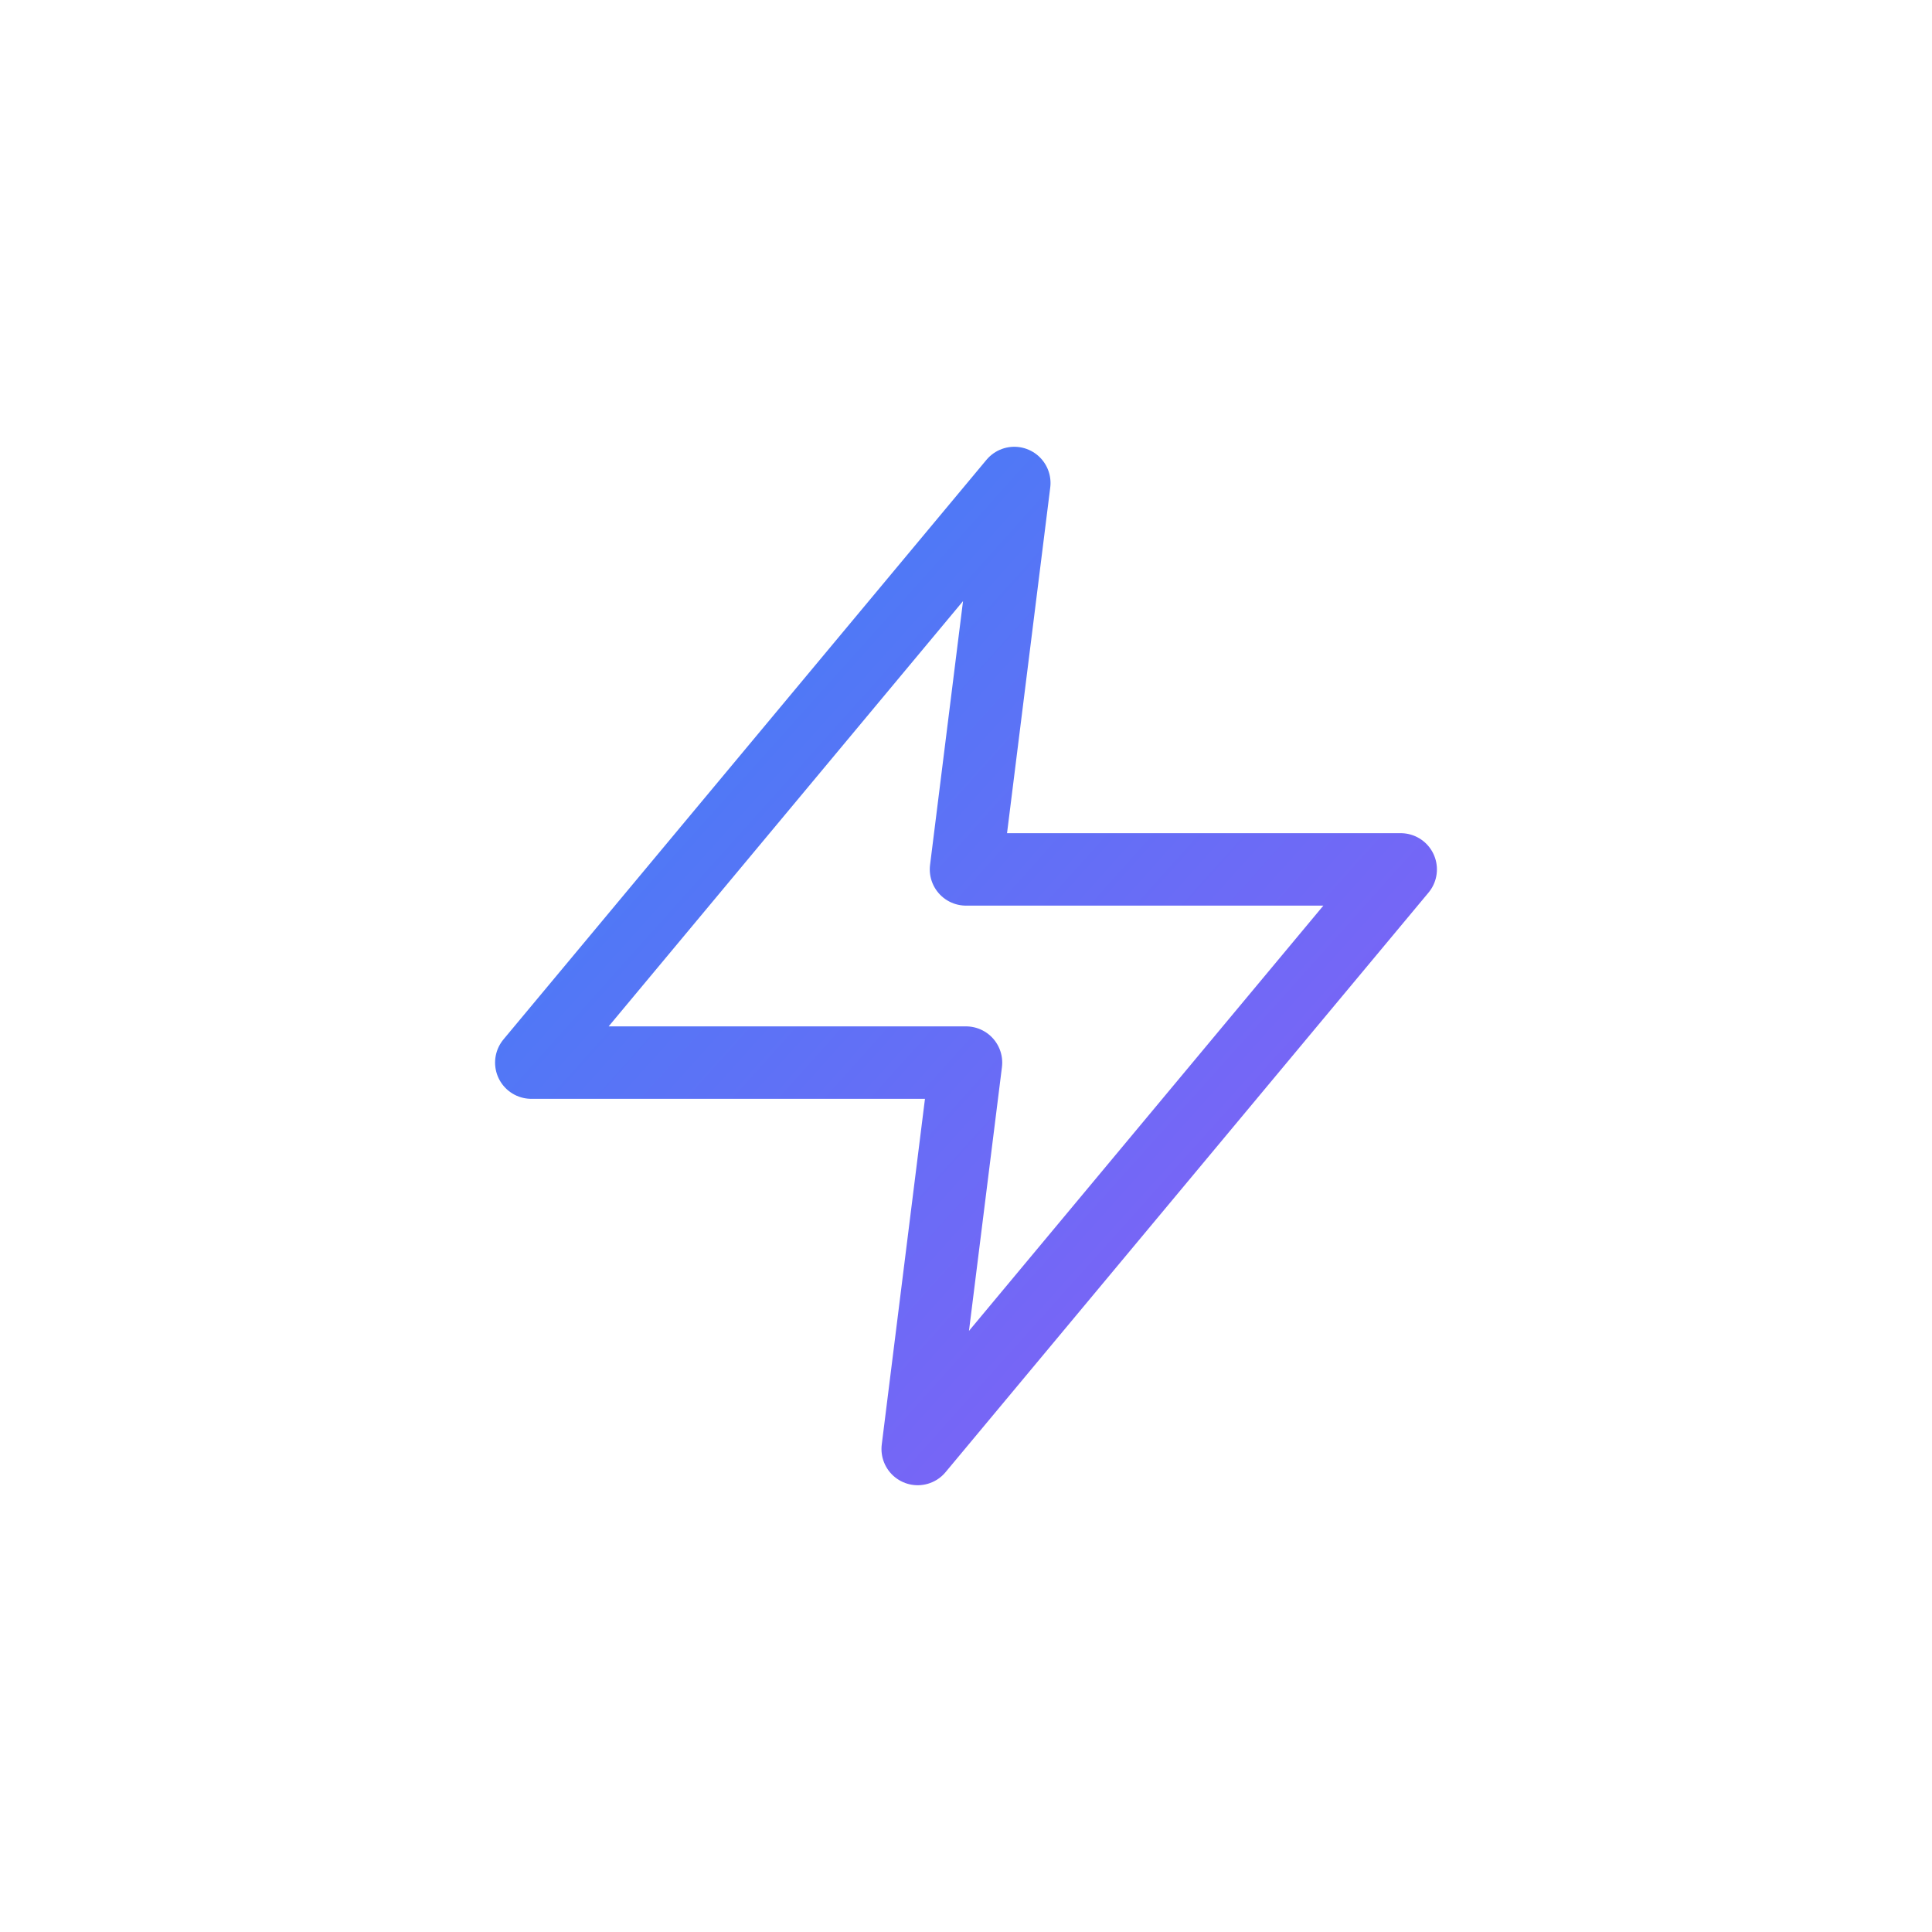
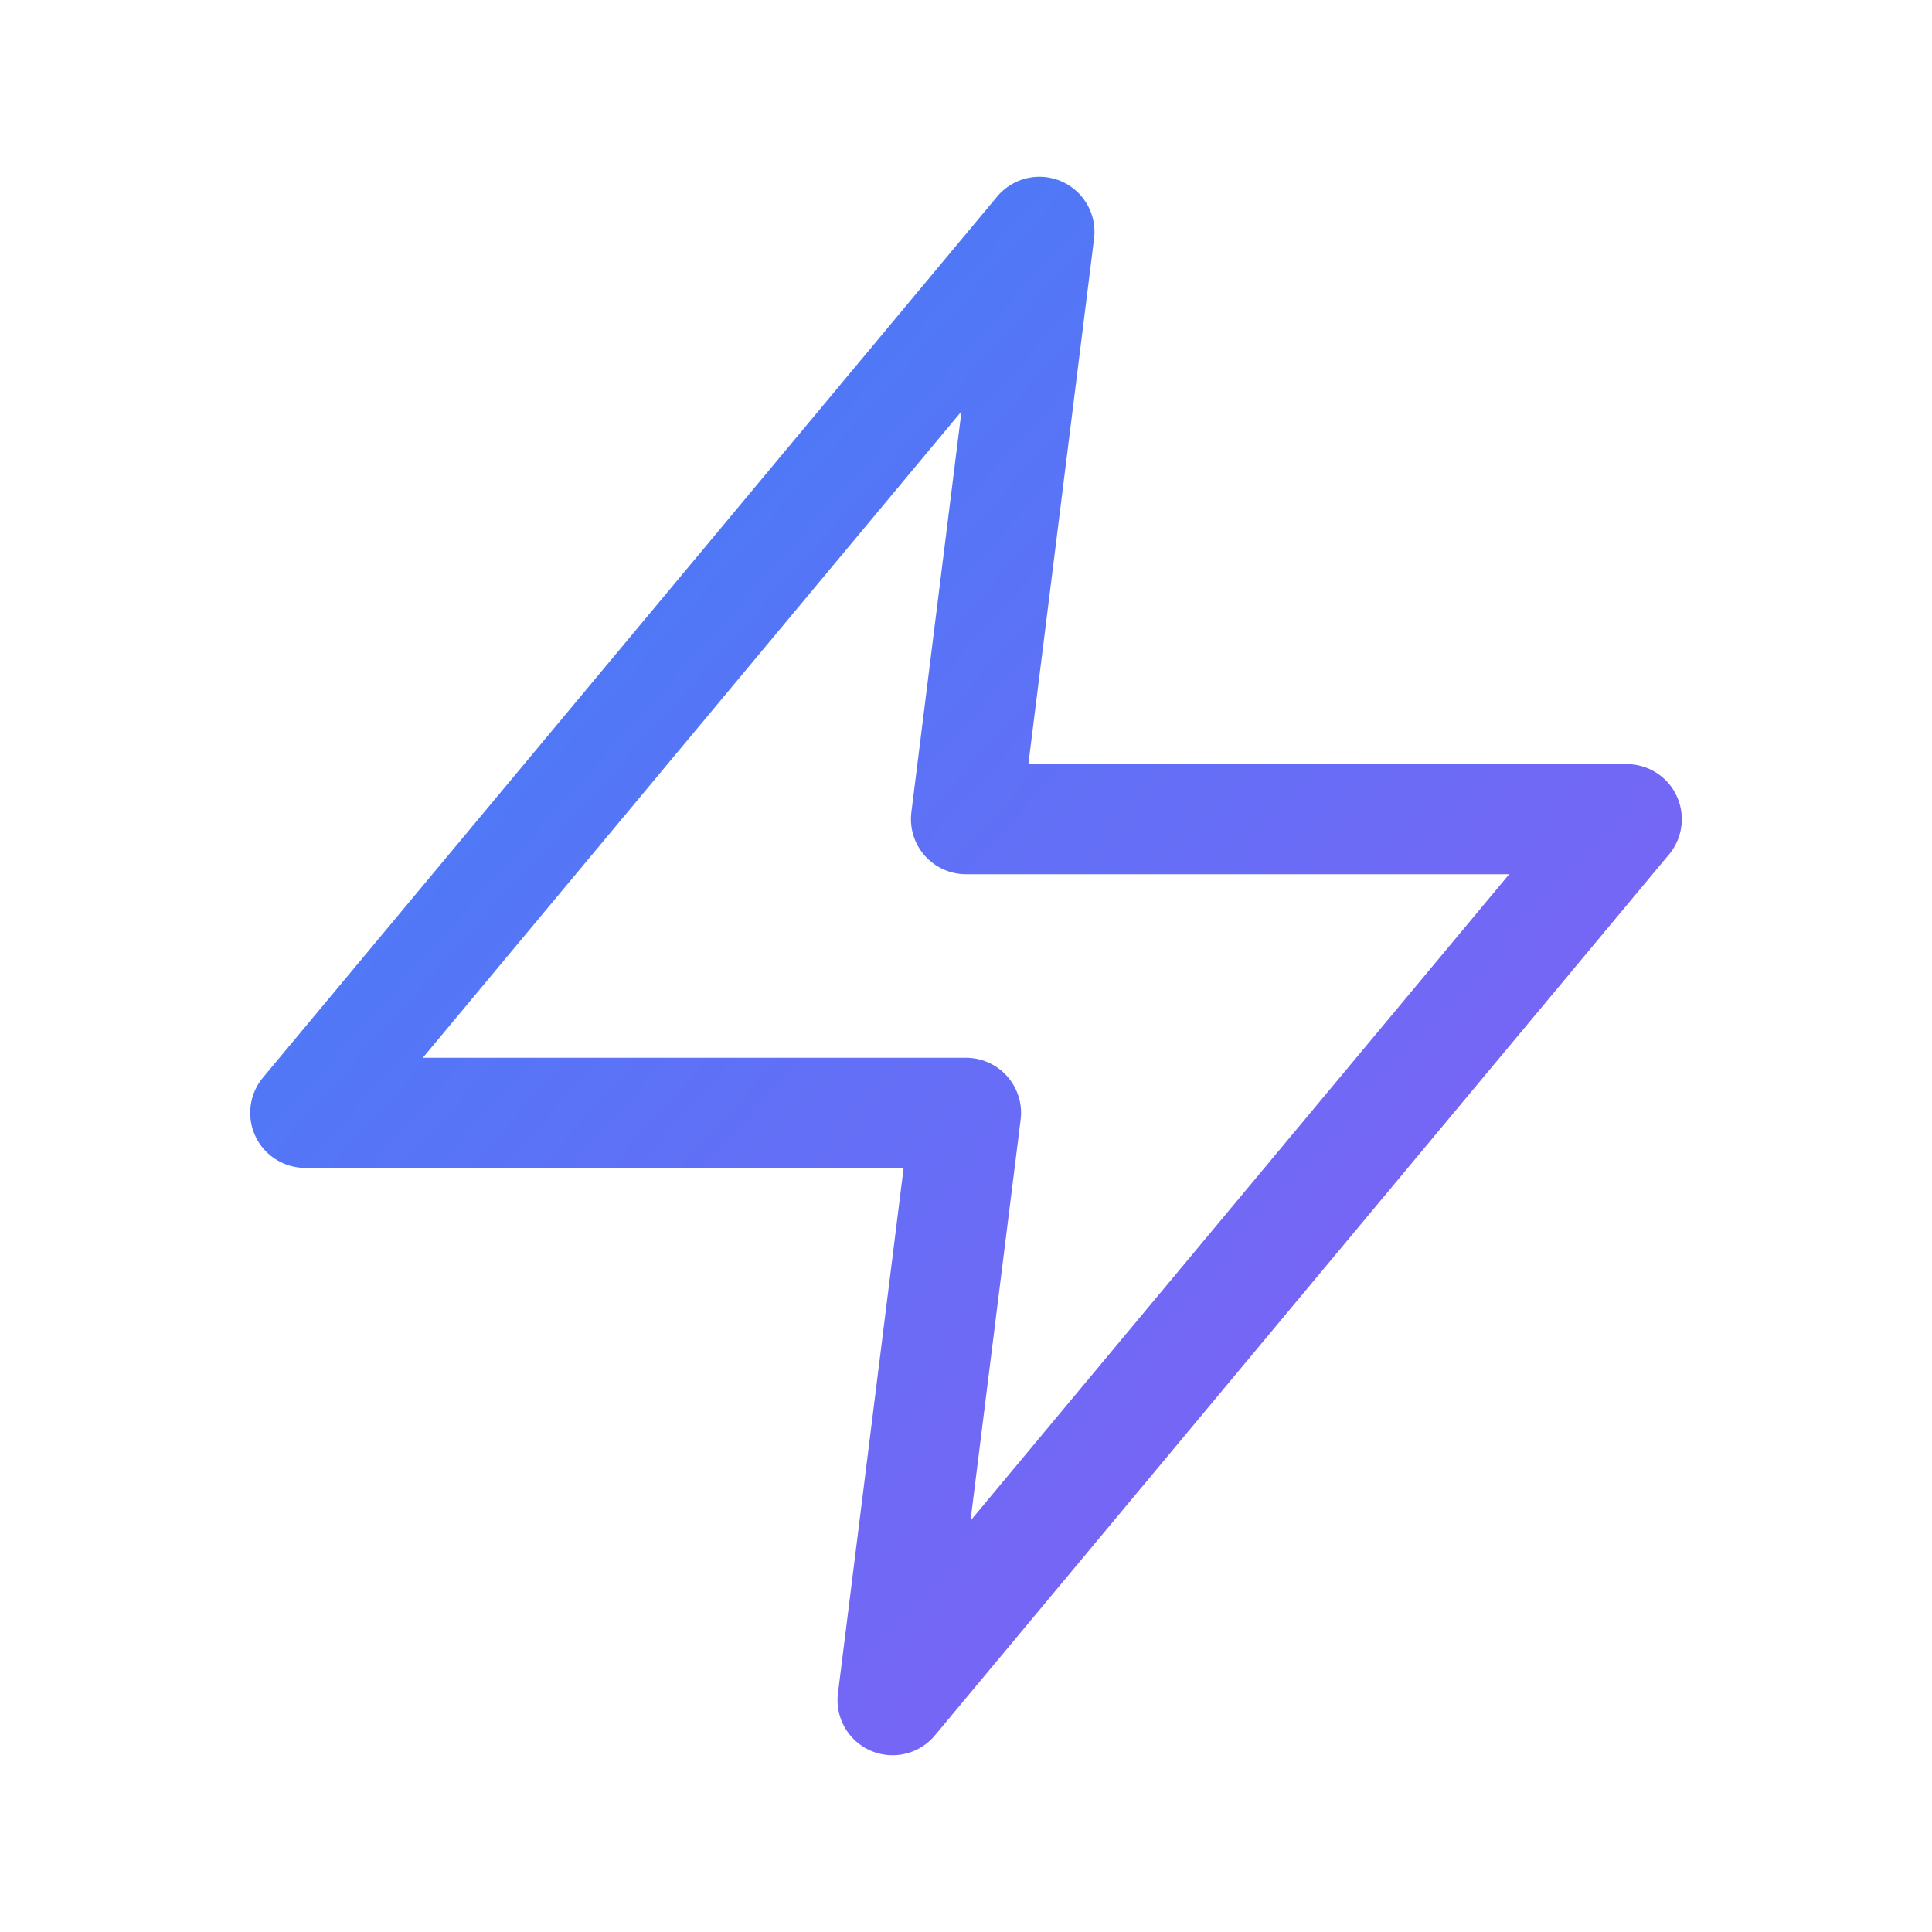
<svg xmlns="http://www.w3.org/2000/svg" viewBox="0 0 100 100">
  <defs>
    <linearGradient id="boltGradient" x1="0%" y1="0%" x2="100%" y2="100%">
      <stop offset="0%" style="stop-color:#3b82f6;stop-opacity:1" />
      <stop offset="100%" style="stop-color:#8b5cf6;stop-opacity:1" />
    </linearGradient>
  </defs>
-   <g transform="translate(50, 50) scale(2.5)">
+   <g transform="translate(50, 50) scale(3.8)">
    <polygon points="13 2 3 14 12 14 11 22 21 10 12 10 13 2" fill="none" stroke="url(#boltGradient)" stroke-width="1.5" stroke-linecap="round" stroke-linejoin="round" transform="translate(-12, -12)" />
  </g>
</svg>
